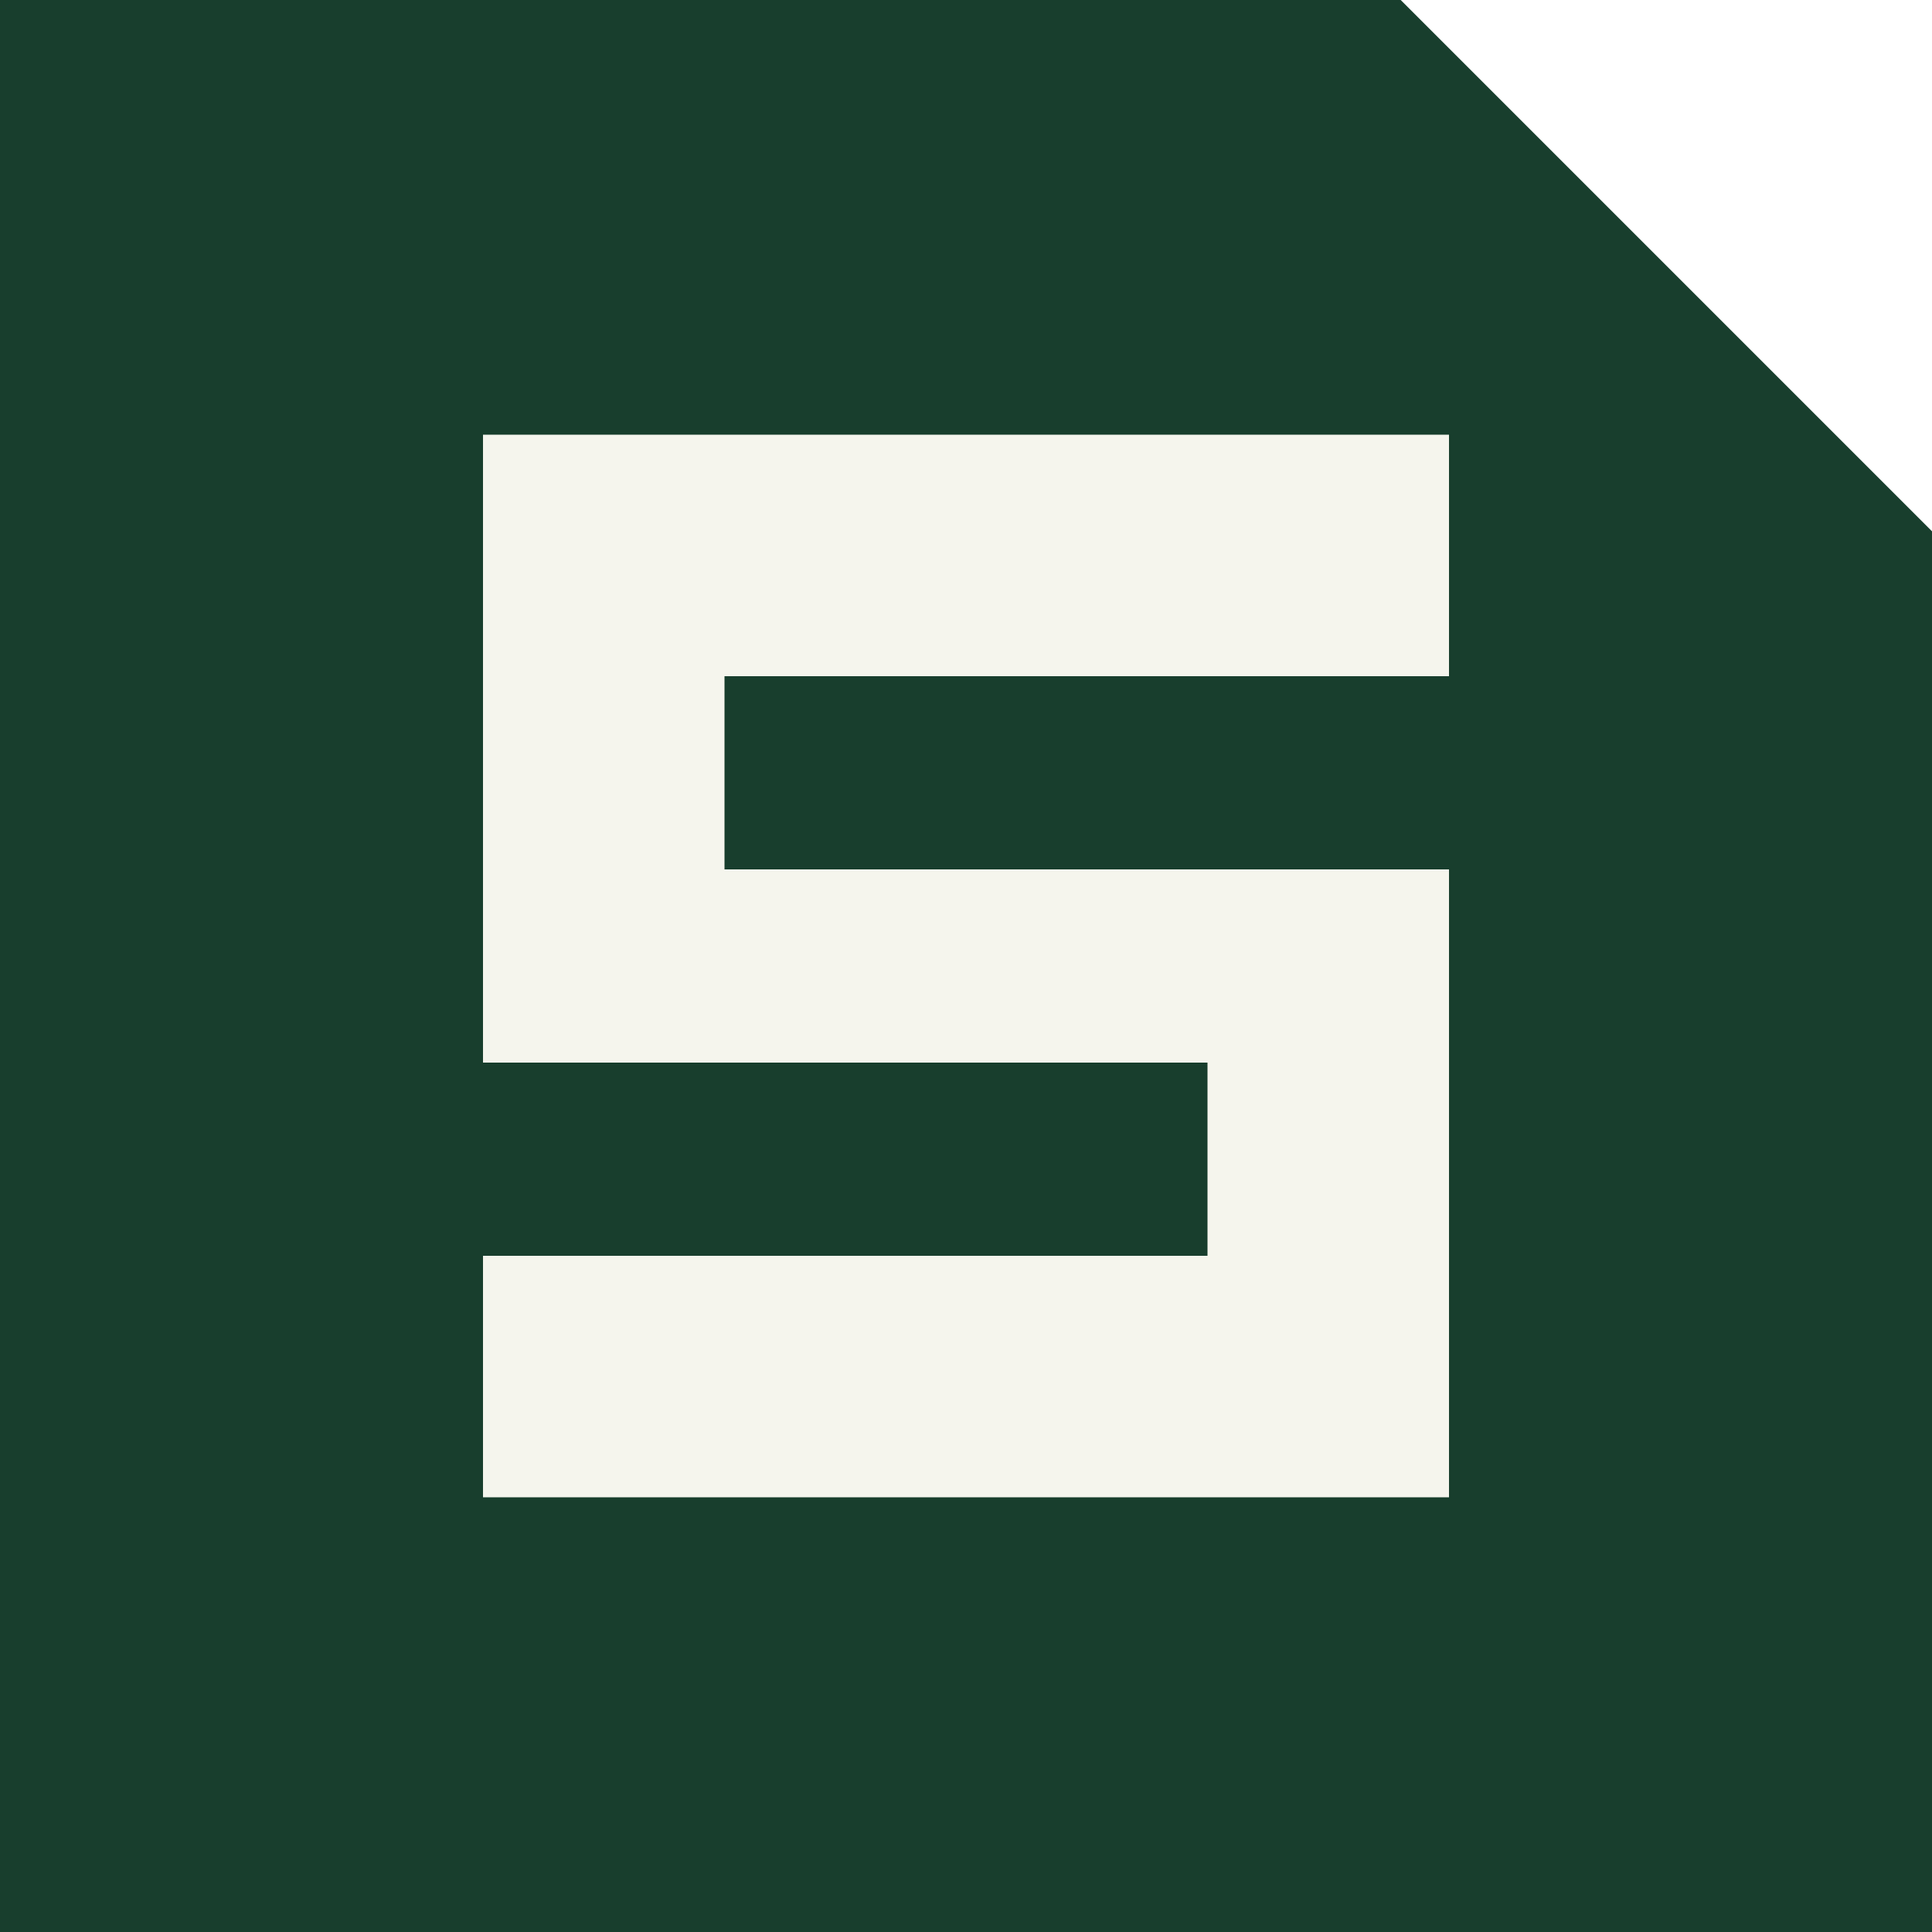
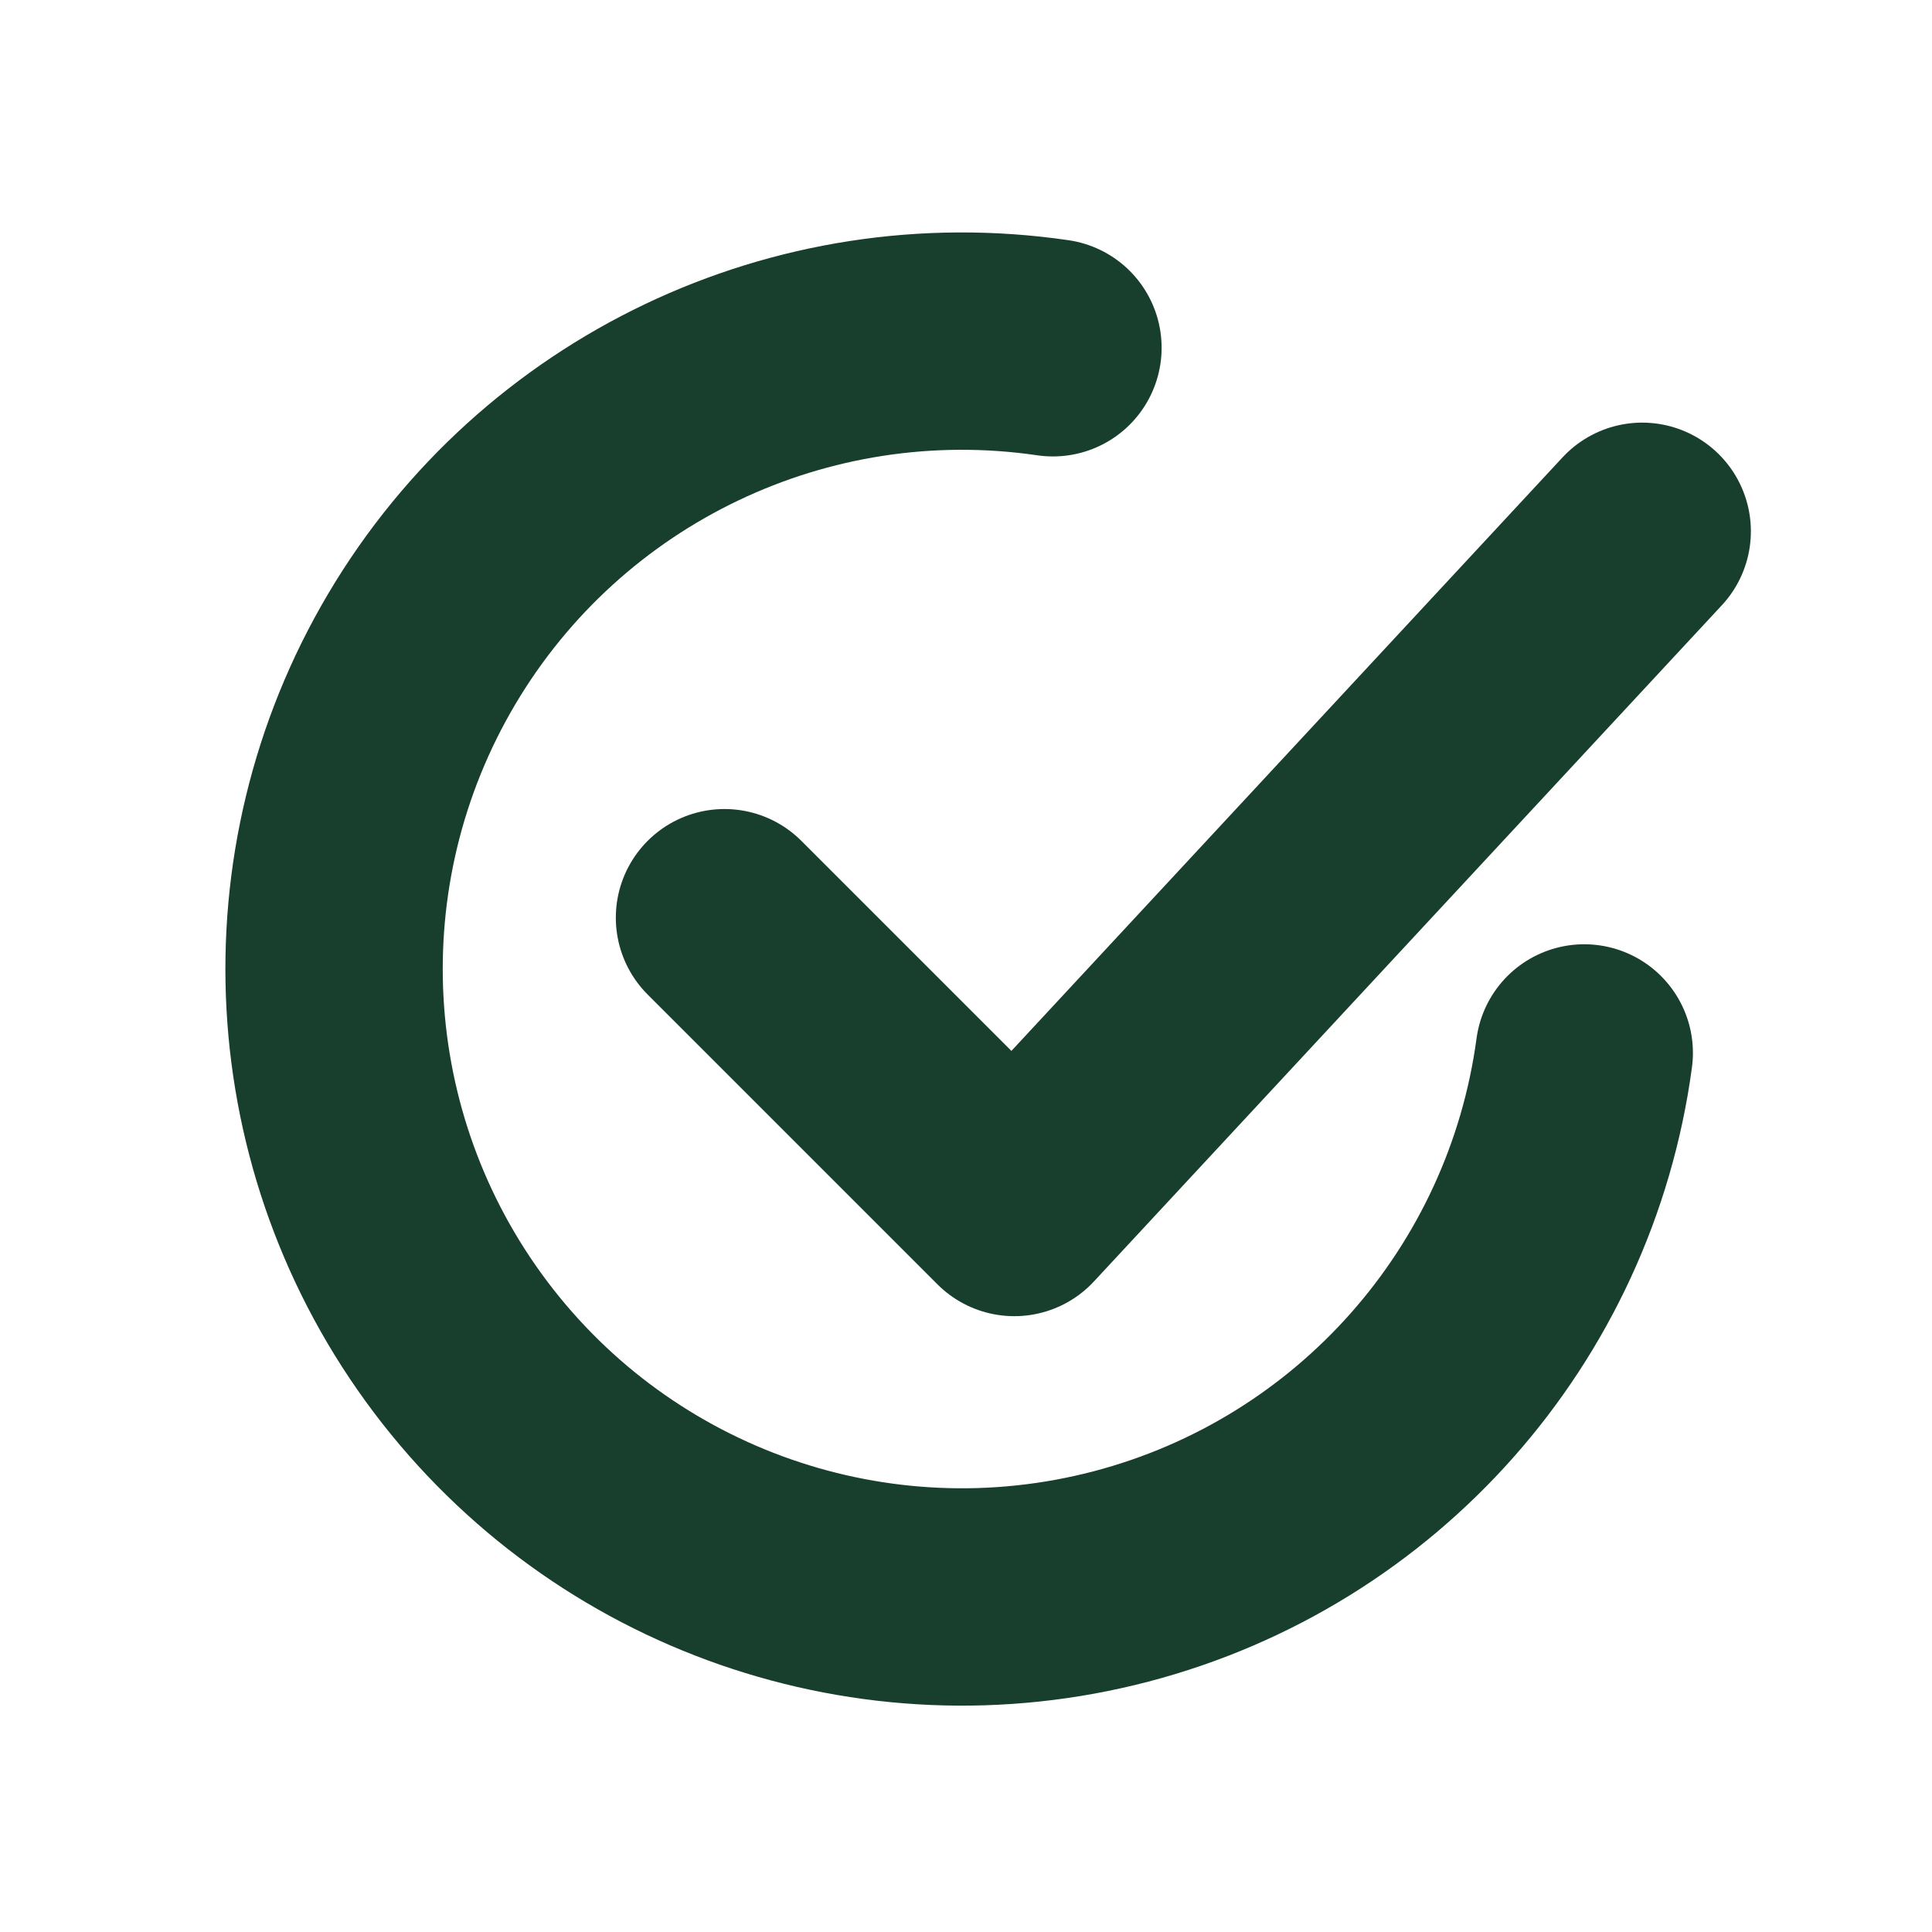
<svg xmlns="http://www.w3.org/2000/svg" viewBox="0 0 40 40" role="img" aria-label="Signetum">
-   <path fill="#183e2d" d="M0 0h29l11 11v29H0z" />
-   <path fill="#f5f5ed" d="M10 9h20v5H15v4h15v13H10v-5h15v-4H10z" />
+   <g fill="none" stroke="#183e2d" stroke-width="4.5" stroke-linecap="round" stroke-linejoin="round">
+     <path d="M32.8 21.8A13 13 0 1 1 21.8 7.2" />
+     <path d="m15 19 6 6L34 11" />
+   </g>
</svg>
